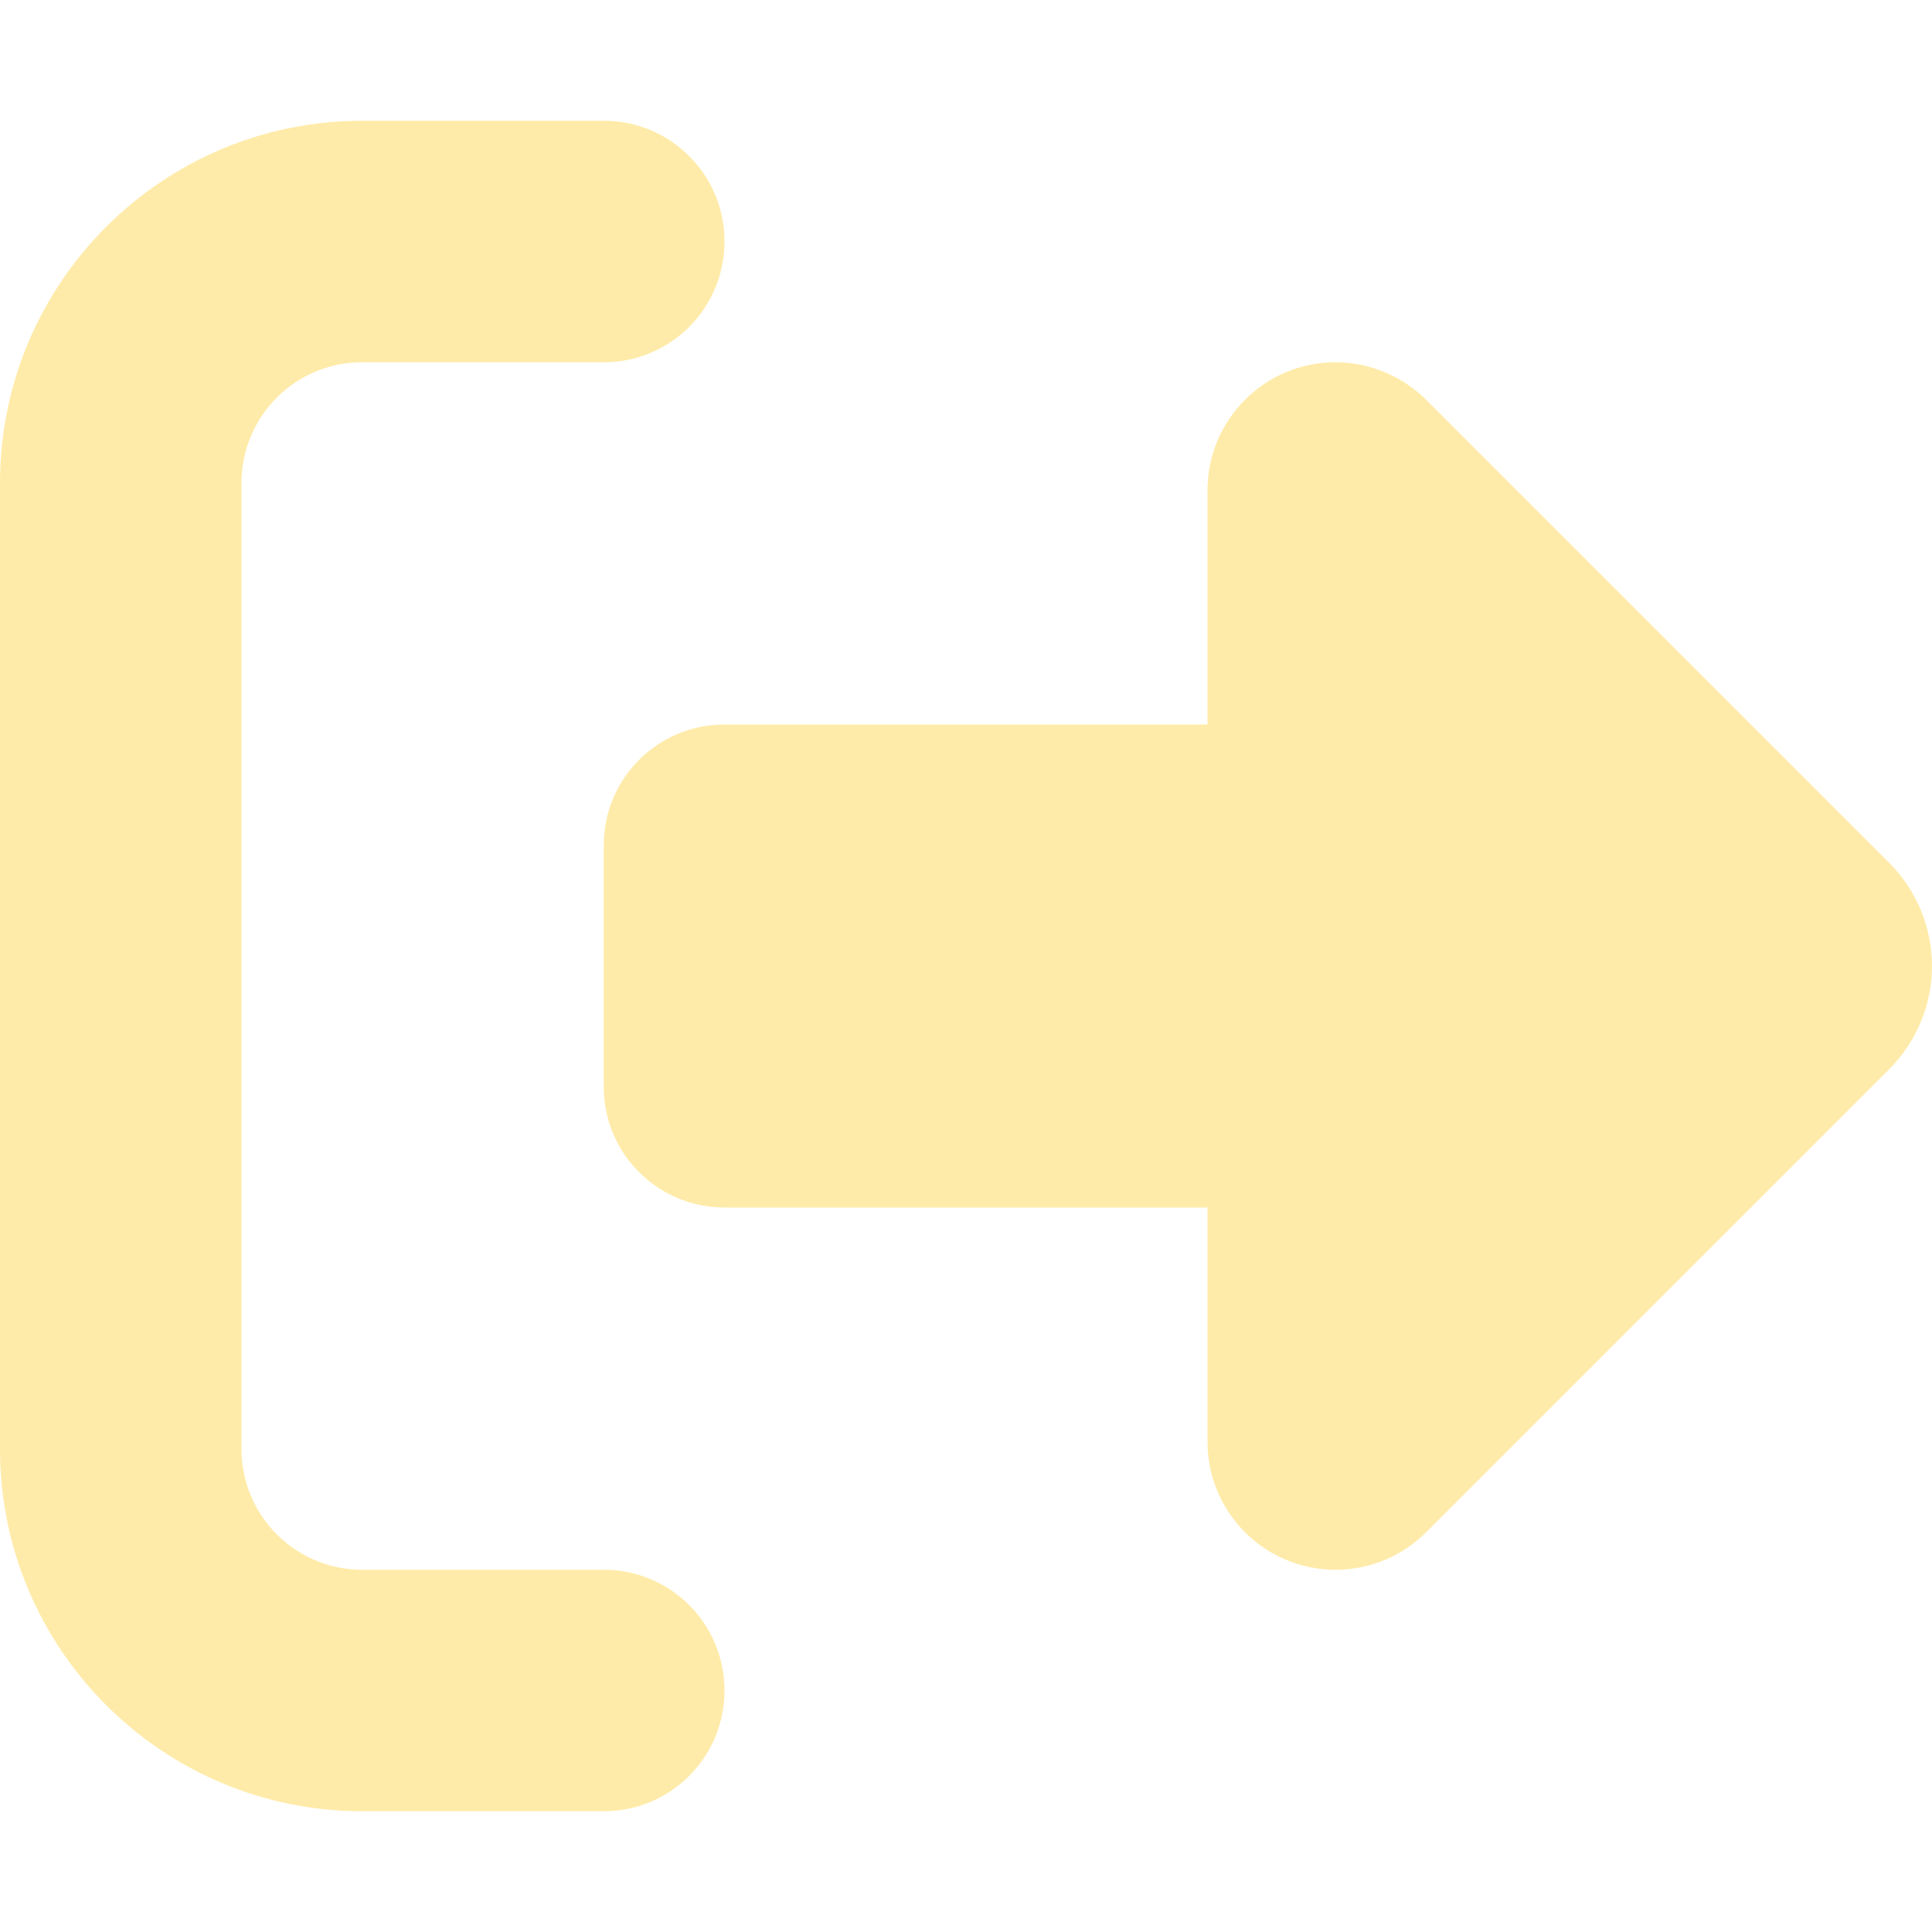
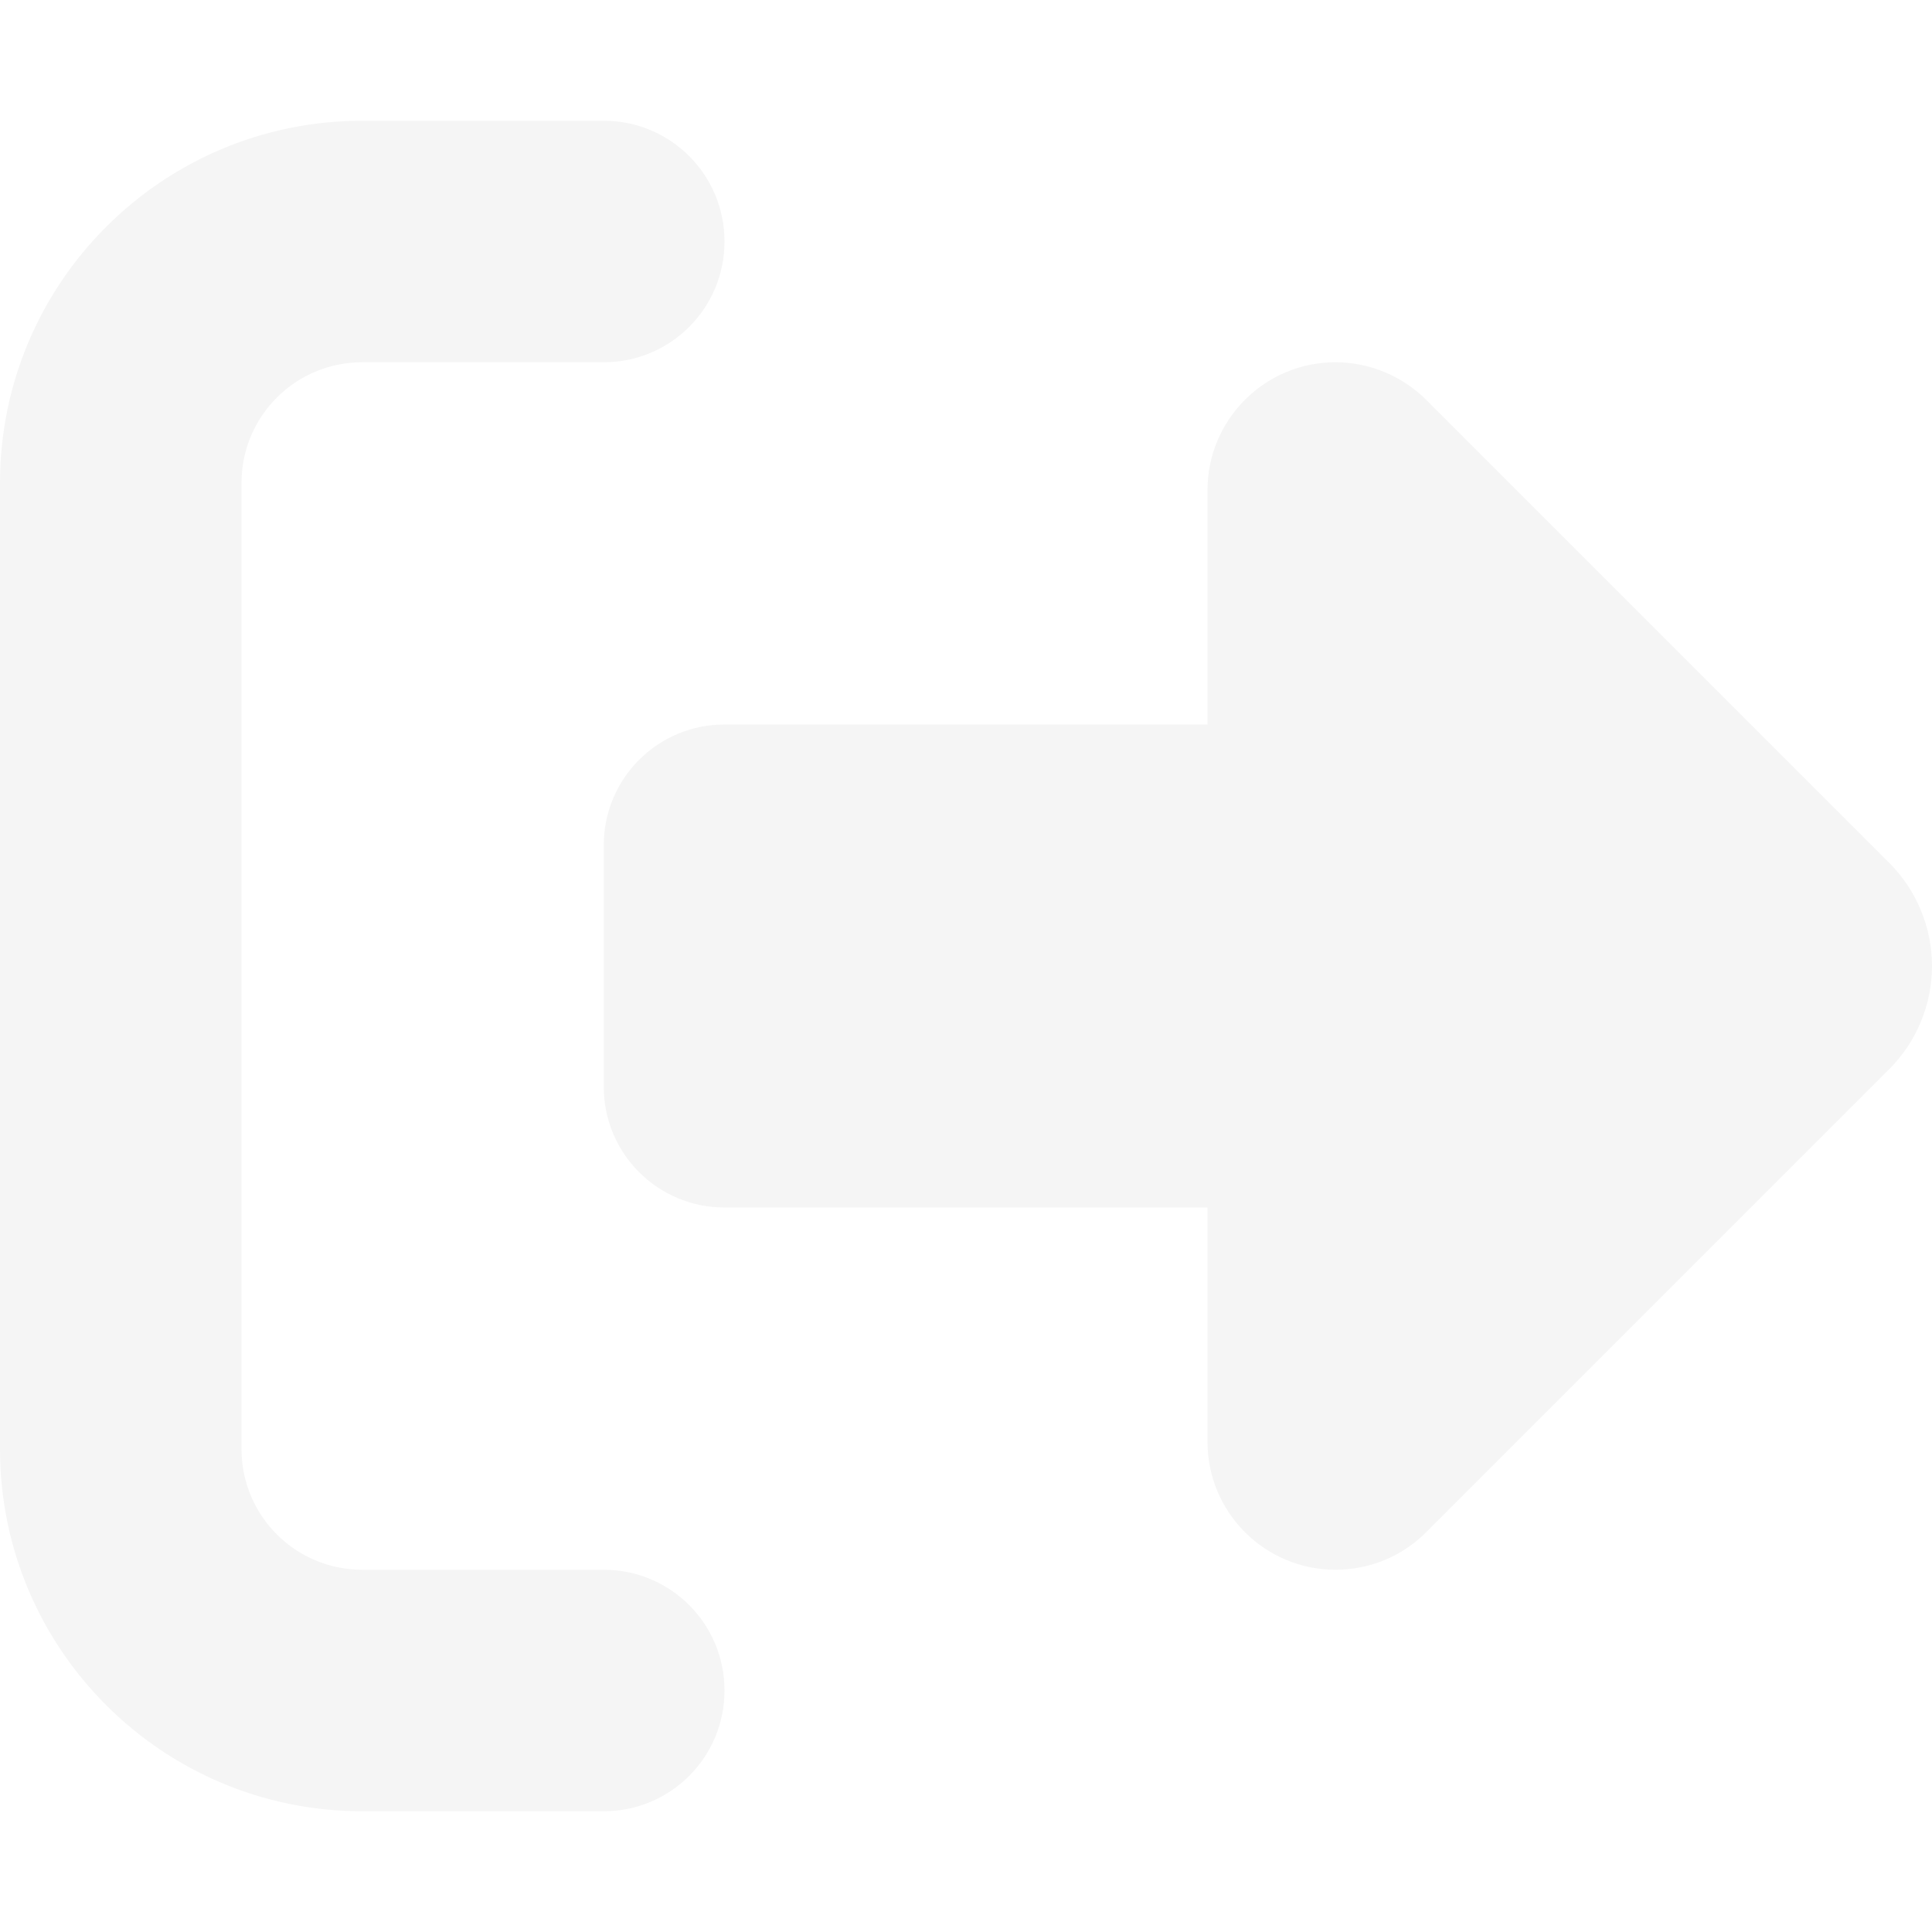
<svg xmlns="http://www.w3.org/2000/svg" viewBox="0 0 512 512">
-   <path fill="#ffeba9" d="M377.9 105.9L500.7 228.7c7.2 7.2 11.3 17.1 11.3 27.3s-4.1 20.1-11.3 27.3L377.9 406.1c-6.4 6.4-15 9.9-24 9.9c-18.7 0-33.9-15.2-33.9-33.9l0-62.1-128 0c-17.7 0-32-14.3-32-32l0-64c0-17.7 14.3-32 32-32l128 0 0-62.1c0-18.7 15.2-33.9 33.9-33.9c9 0 17.6 3.6 24 9.9zM160 96L96 96c-17.7 0-32 14.3-32 32l0 256c0 17.7 14.3 32 32 32l64 0c17.7 0 32 14.3 32 32s-14.3 32-32 32l-64 0c-53 0-96-43-96-96L0 128C0 75 43 32 96 32l64 0c17.7 0 32 14.3 32 32s-14.3 32-32 32z" />
+   <path fill="whitesmoke" d="M377.9 105.9L500.7 228.7c7.2 7.2 11.3 17.1 11.3 27.3s-4.1 20.1-11.3 27.3L377.9 406.1c-6.4 6.4-15 9.9-24 9.9c-18.7 0-33.9-15.2-33.9-33.9l0-62.1-128 0c-17.7 0-32-14.3-32-32l0-64c0-17.7 14.3-32 32-32l128 0 0-62.1c0-18.7 15.2-33.9 33.9-33.9c9 0 17.6 3.6 24 9.9zM160 96L96 96c-17.7 0-32 14.3-32 32l0 256c0 17.7 14.3 32 32 32l64 0c17.7 0 32 14.3 32 32s-14.3 32-32 32l-64 0c-53 0-96-43-96-96L0 128C0 75 43 32 96 32l64 0c17.7 0 32 14.3 32 32s-14.3 32-32 32z" />
</svg>
